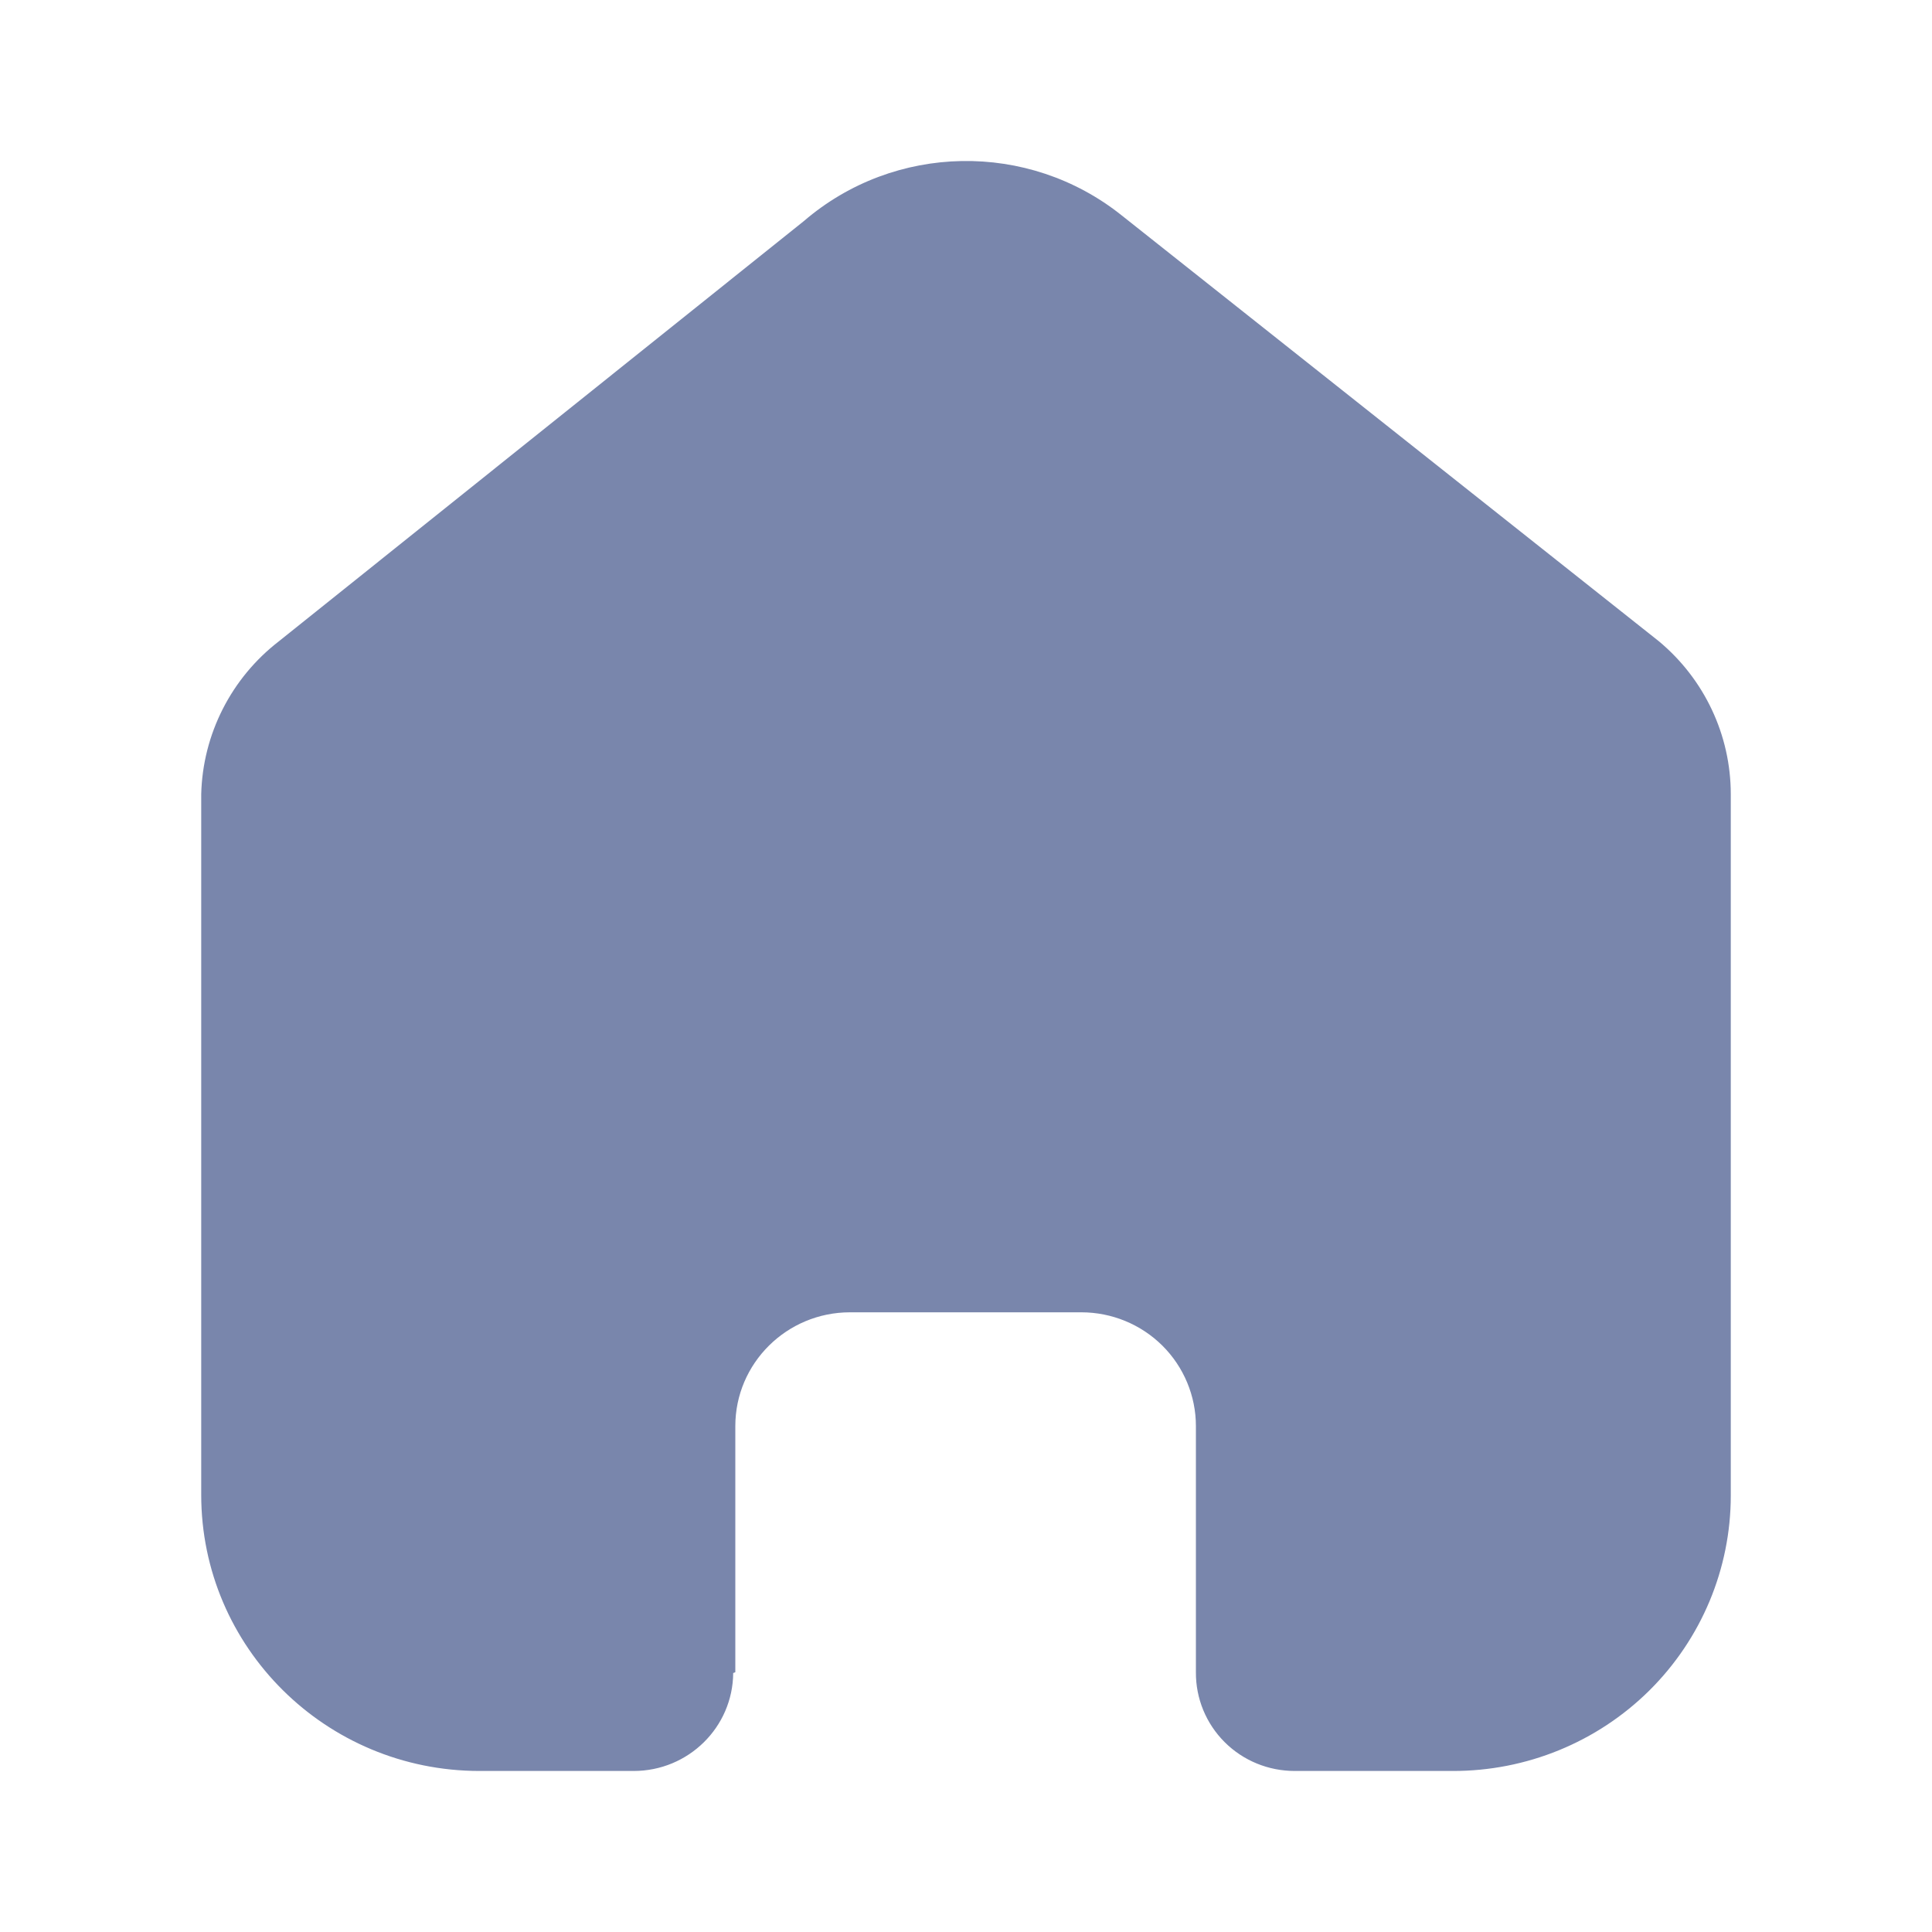
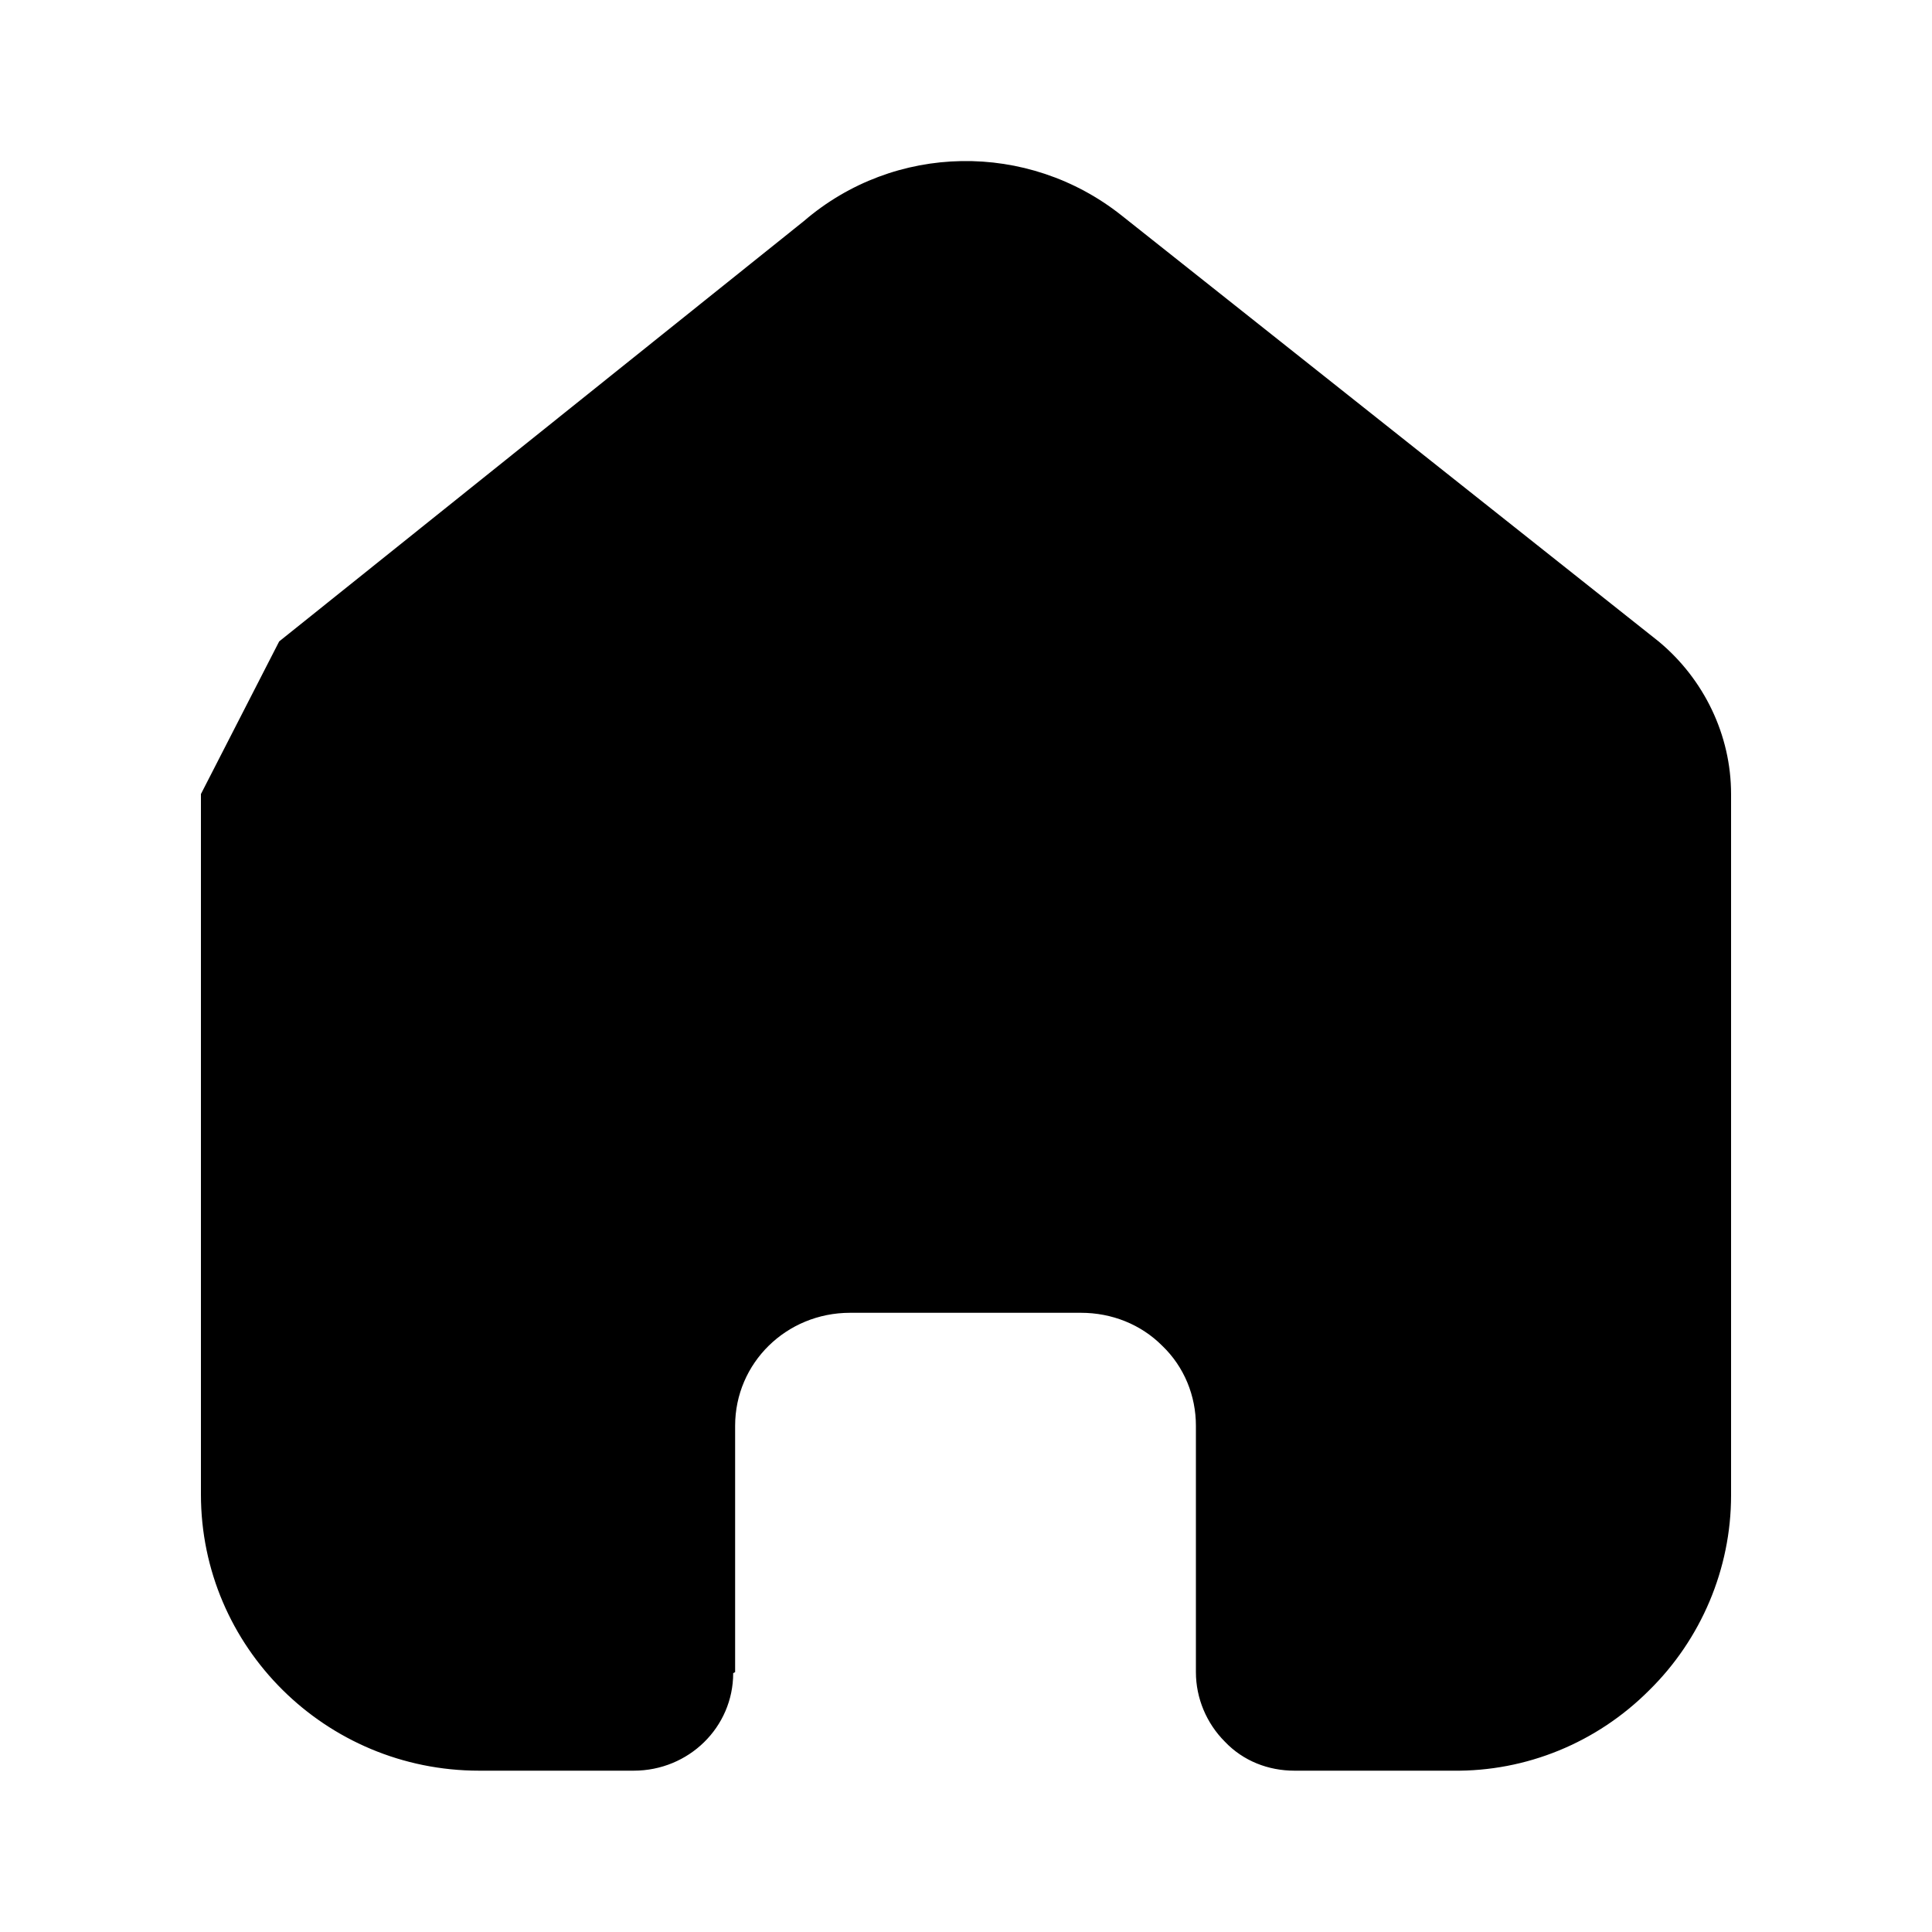
- <svg xmlns="http://www.w3.org/2000/svg" width="20" height="20" viewBox="0 0 20 20" fill="none">
-   <path d="M7.612 17.311V14.763C7.612 14.113 8.144 13.585 8.799 13.585H11.194C11.509 13.585 11.81 13.709 12.033 13.93C12.255 14.151 12.38 14.451 12.38 14.763V17.311C12.378 17.582 12.485 17.842 12.677 18.034C12.869 18.226 13.13 18.333 13.403 18.333H15.037C15.8 18.335 16.532 18.036 17.073 17.501C17.613 16.966 17.917 16.239 17.917 15.482V8.222C17.917 7.61 17.644 7.03 17.171 6.637L11.612 2.23C10.645 1.457 9.259 1.482 8.321 2.289L2.889 6.637C2.394 7.018 2.098 7.601 2.083 8.222V15.474C2.083 17.053 3.373 18.333 4.964 18.333H6.56C7.126 18.333 7.586 17.88 7.59 17.319L7.612 17.311Z" fill="#7986AC" />
+ <svg xmlns="http://www.w3.org/2000/svg" width="20" height="20">
+   <g class="layer">
+     <path d="m7.61,17.31l0,-2.55c0,-0.65 0.53,-1.17 1.19,-1.17l2.39,0c0.32,0 0.62,0.12 0.84,0.34c0.23,0.22 0.35,0.52 0.35,0.83l0,2.55c0,0.27 0.11,0.53 0.3,0.72c0.19,0.2 0.45,0.3 0.72,0.3l1.64,0c0.76,0.01 1.49,-0.29 2.03,-0.83c0.54,-0.53 0.85,-1.26 0.85,-2.02l0,-7.26c0,-0.61 -0.28,-1.19 -0.75,-1.58l-5.56,-4.41c-0.97,-0.77 -2.35,-0.75 -3.29,0.06l-5.43,4.35l-0.81,1.58l0,7.25c0,1.58 1.29,2.86 2.88,2.86l1.6,0c0.57,0 1.03,-0.45 1.03,-1.01l0.02,-0.01z" fill="#000000" id="svg_1" />
+   </g>
</svg>
